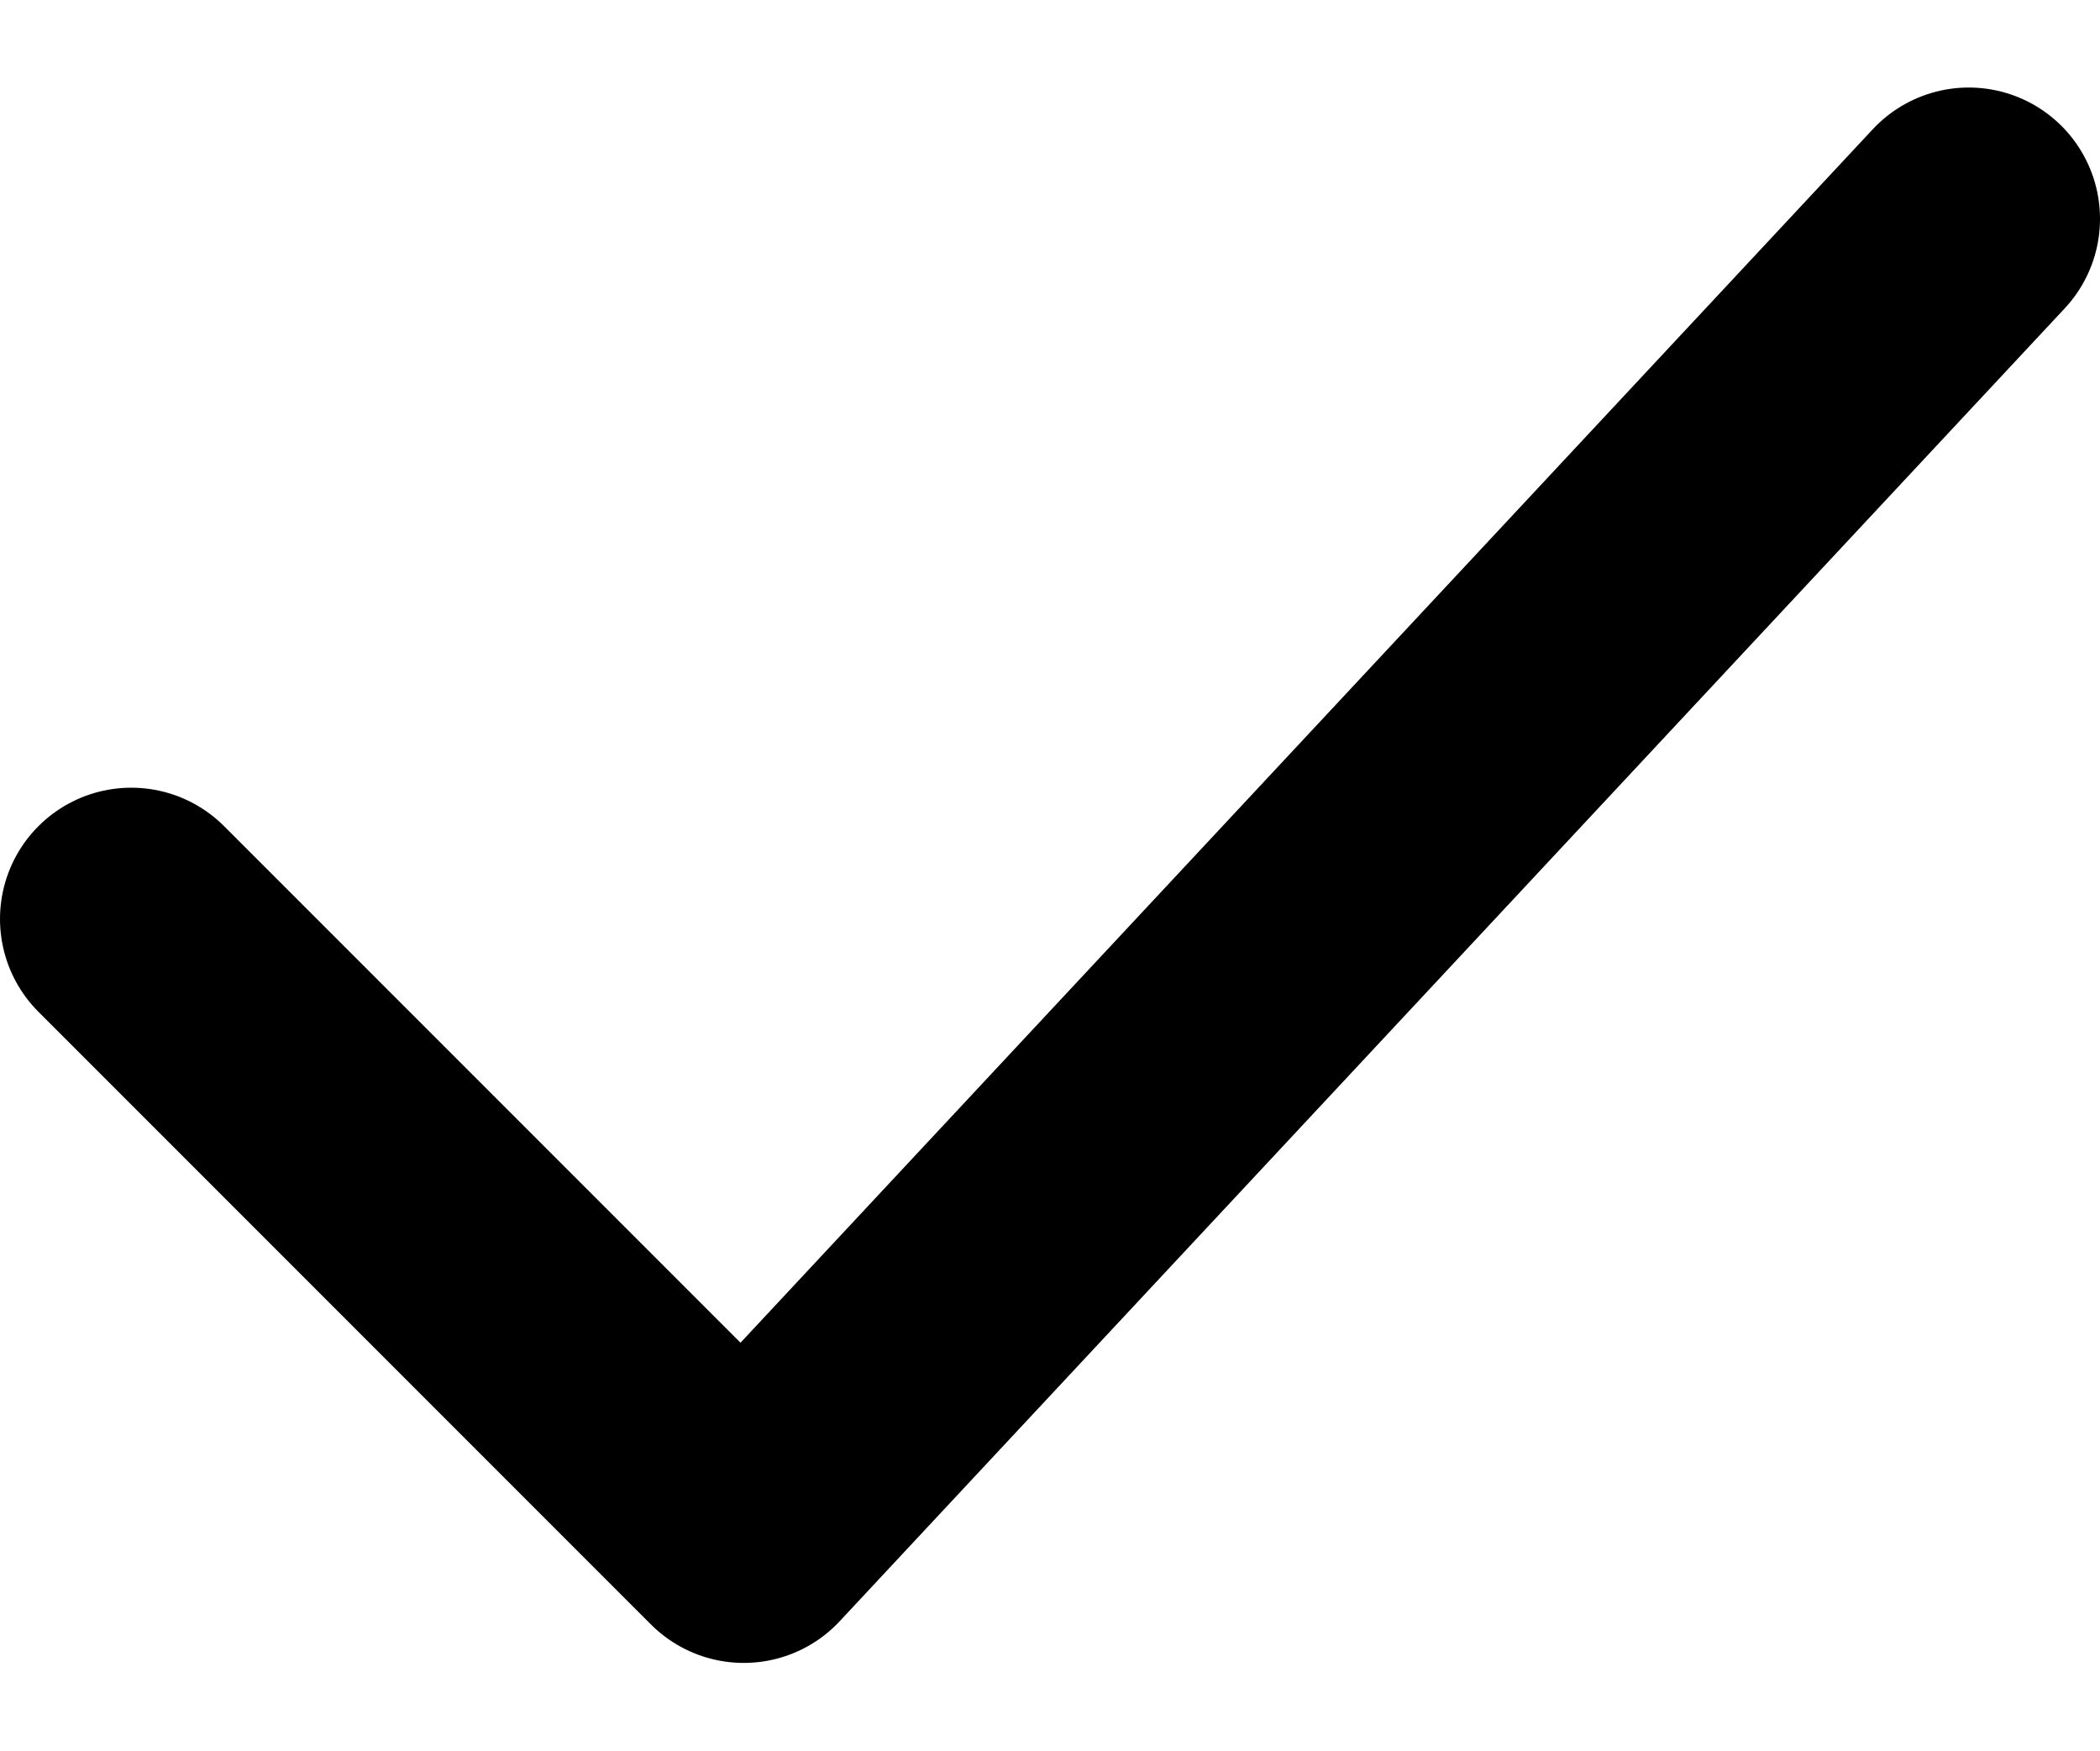
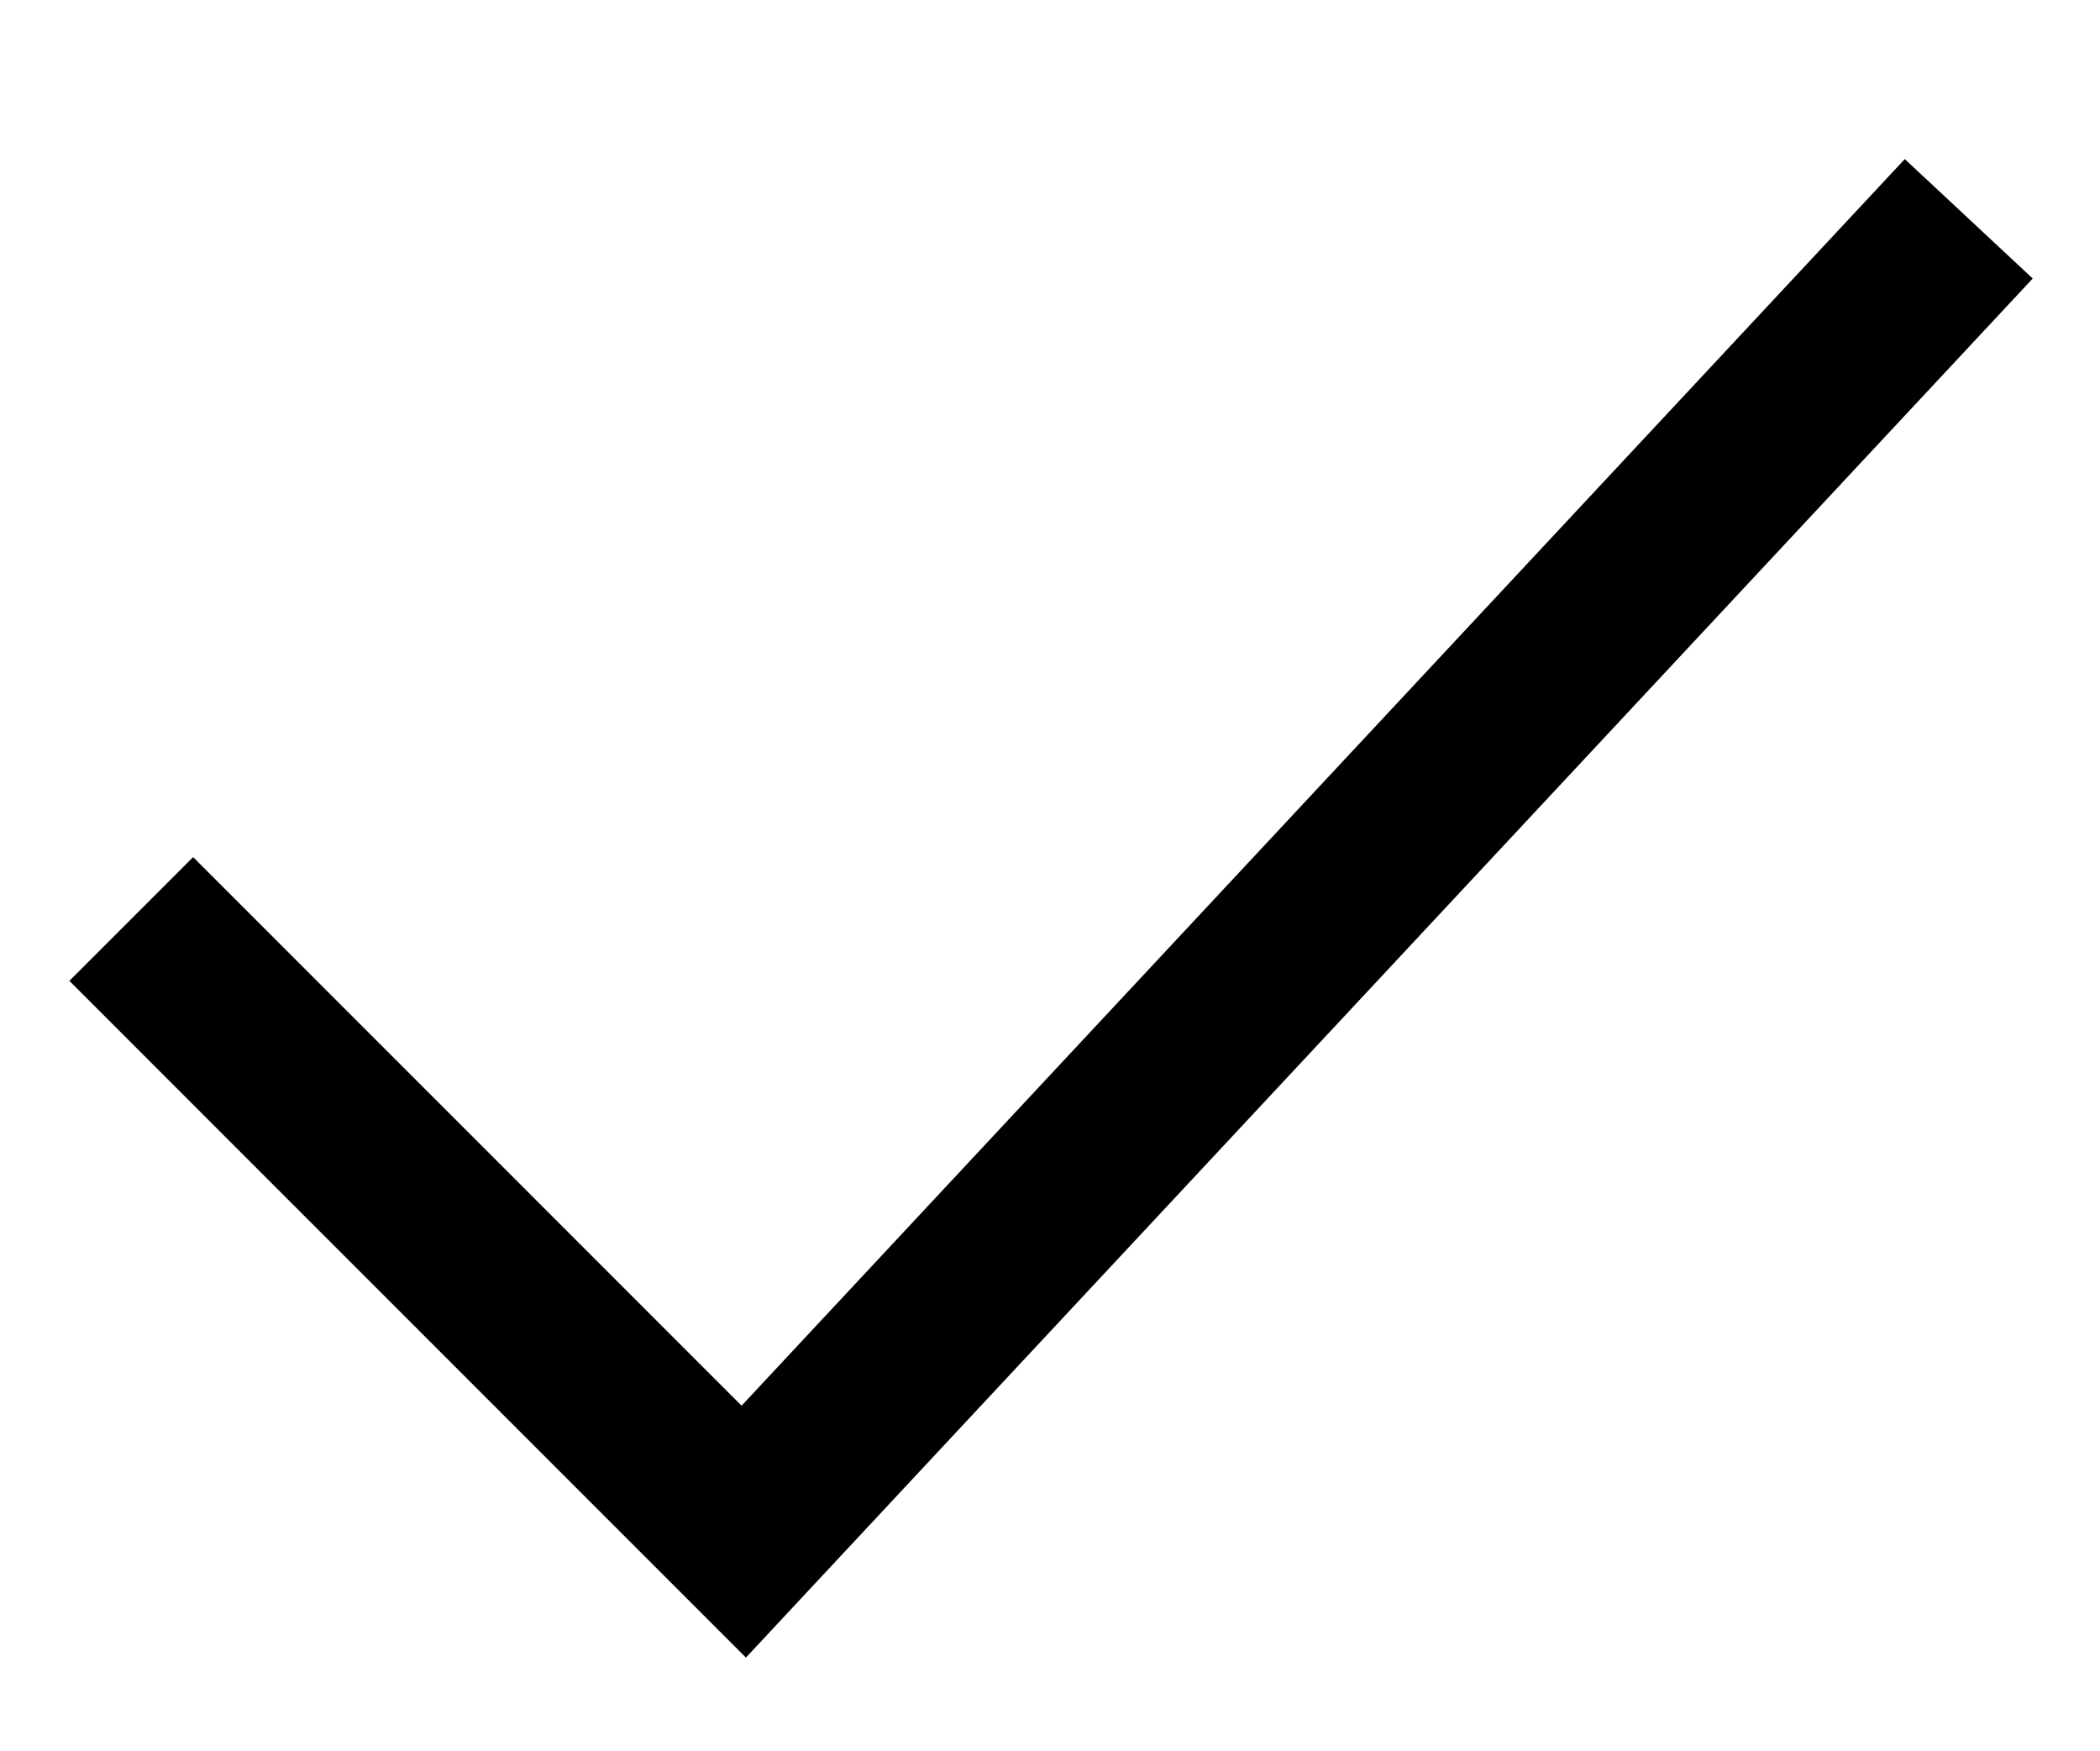
<svg xmlns="http://www.w3.org/2000/svg" width="12" height="10" viewBox="0 0 12 10" fill="none">
-   <path d="M0.75 5.25L4.25 8.75L11.25 1.25" stroke="black" stroke-width="1.5" stroke-linecap="round" stroke-linejoin="round" />
+   <path d="M0.75 5.25L4.25 8.75L11.25 1.25" stroke="black" strokeWidth="1.5" strokeLinecap="round" strokeLinejoin="round" />
</svg>
